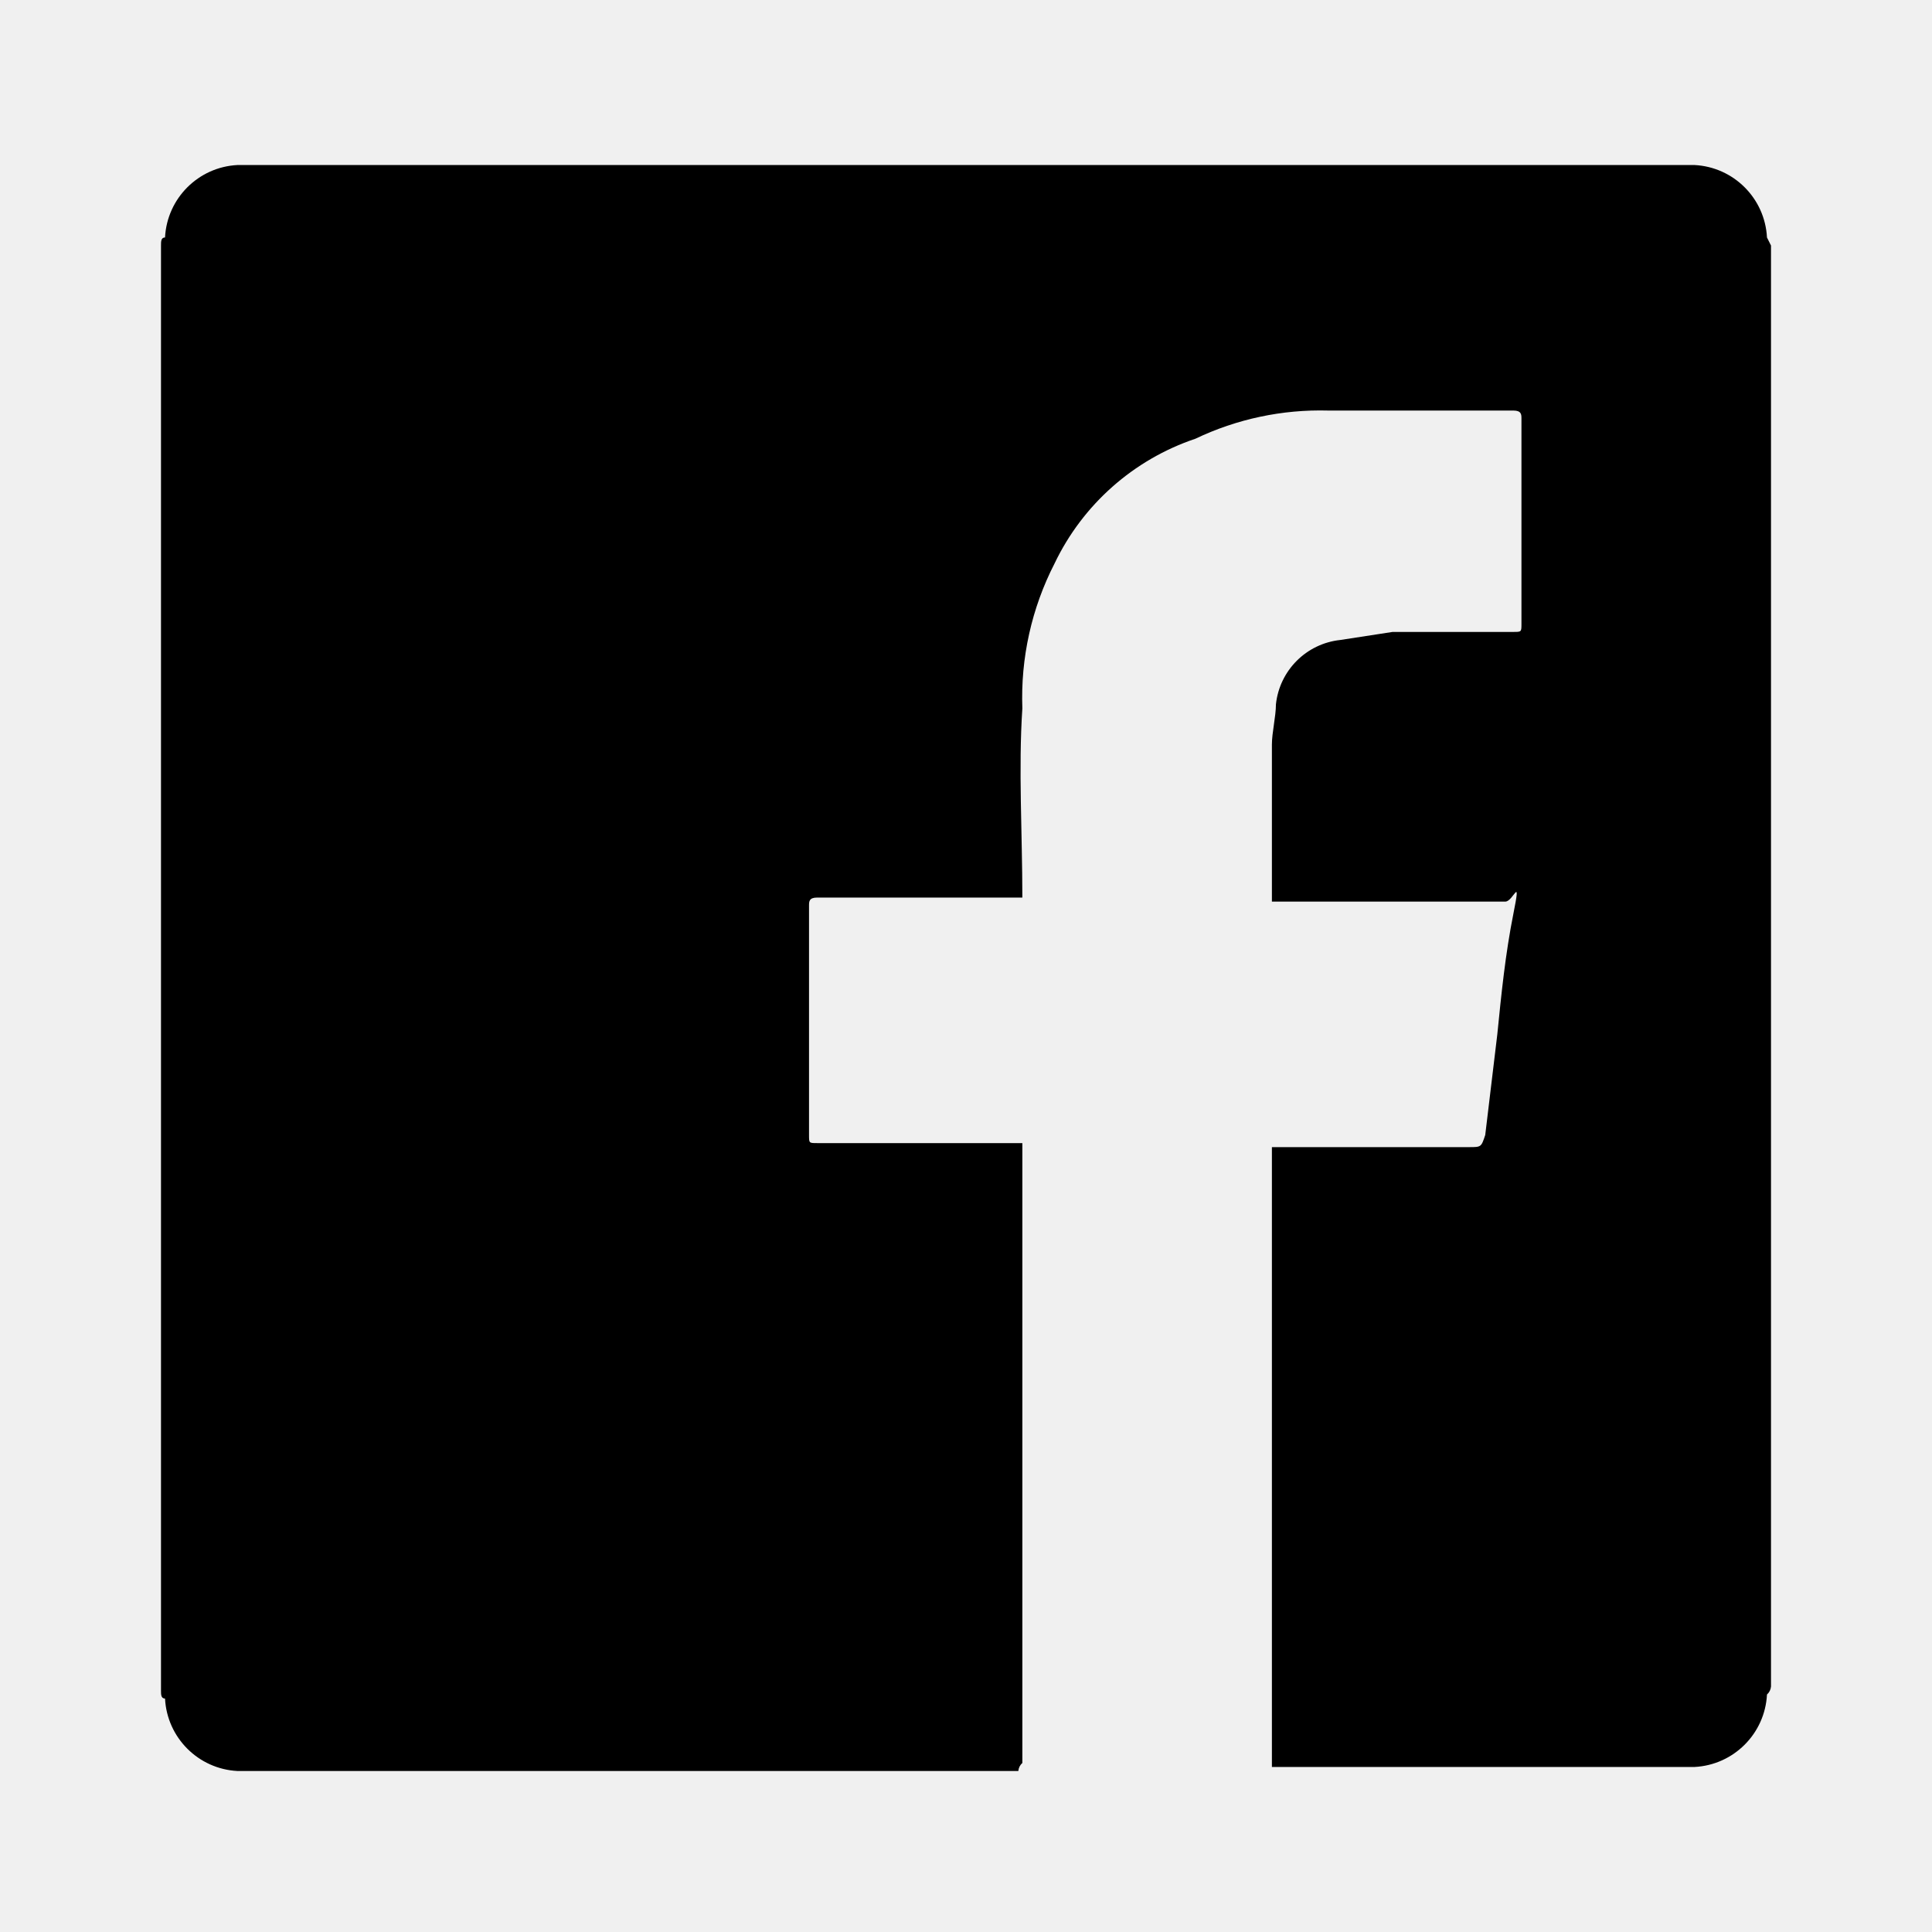
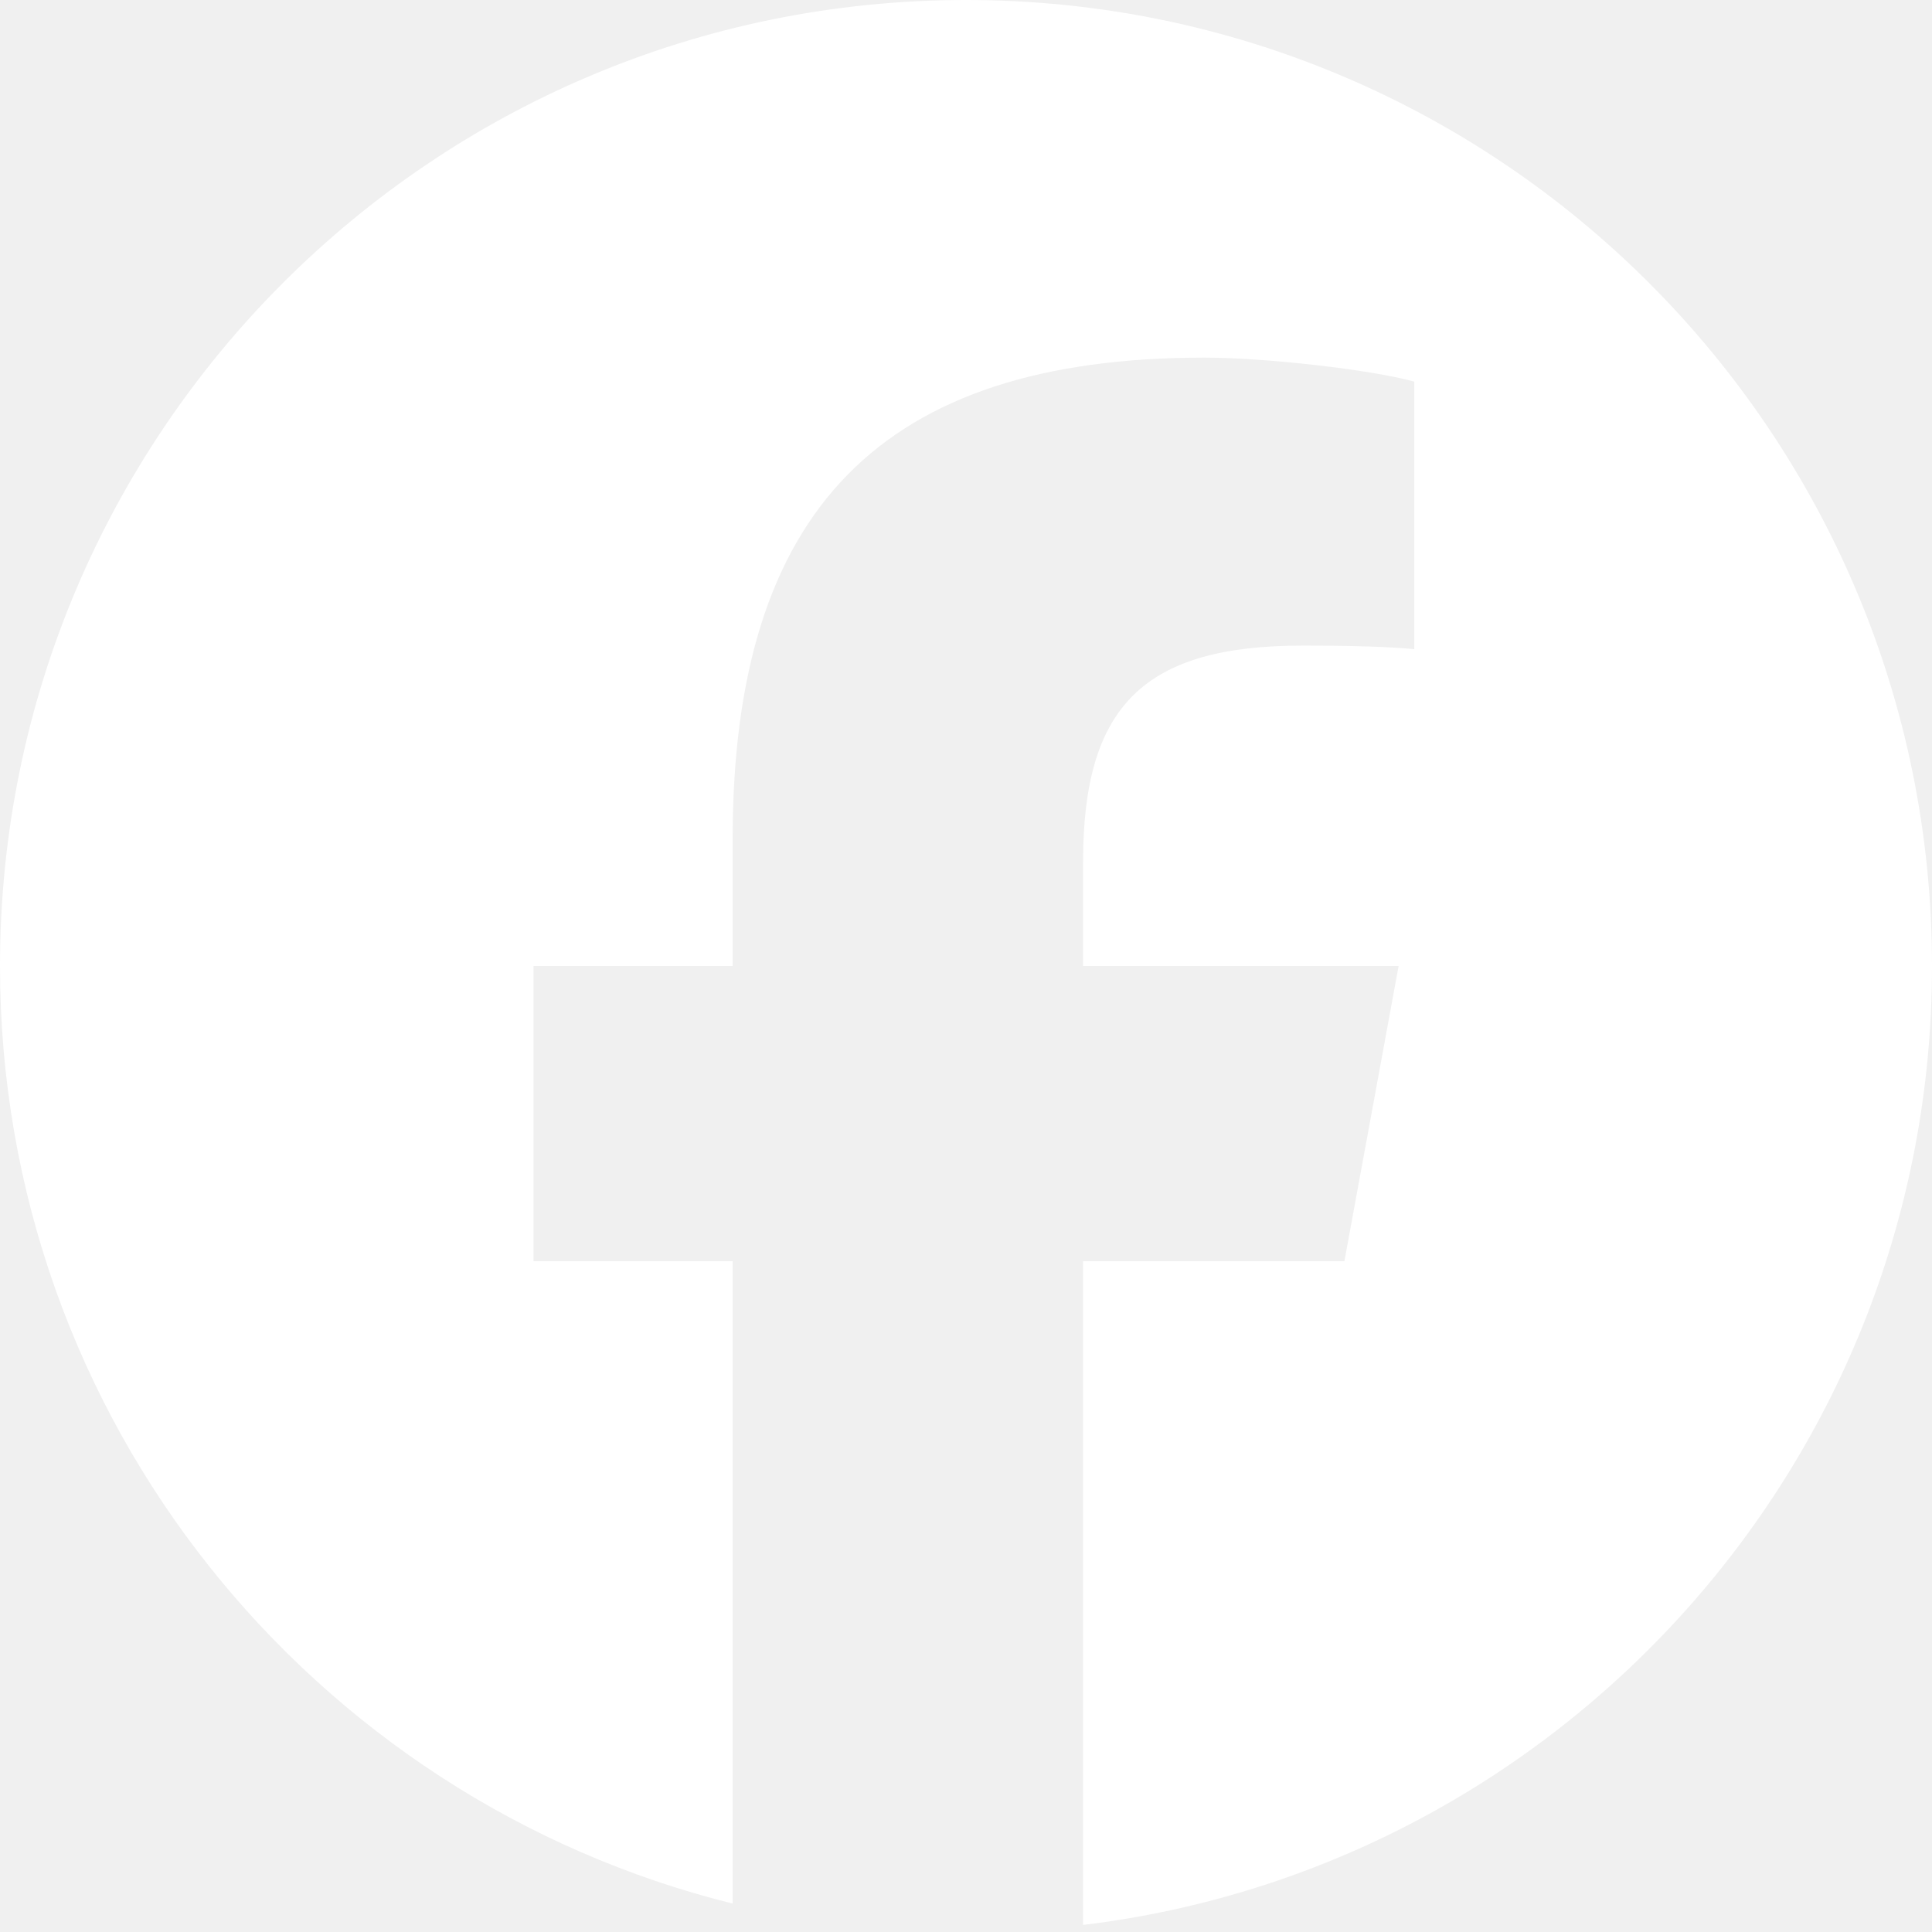
- <svg xmlns="http://www.w3.org/2000/svg" viewBox="0 0 48 48">
-   <g>
-     <path d="M44 6.1v35.8a.3.3 0 0 1-.1.2 1.9 1.9 0 0 1-1.8 1.8H31.6V28.5h4.9c.3 0 .3 0 .4-.3l.3-2.5c.1-1 .2-2 .4-3s0-.3-.2-.3h-5.8v-3.9c0-.3.1-.7.1-1a1.8 1.8 0 0 1 1.6-1.6l1.3-.2h3c.2 0 .2 0 .2-.2v-5.1c0-.1 0-.2-.2-.2H33a7.2 7.2 0 0 0-3.3.7 6 6 0 0 0-3.5 3.1 7.3 7.3 0 0 0-.8 3.6c-.1 1.5 0 3.1 0 4.7h-5.1c-.2 0-.2.1-.2.2v5.7c0 .2 0 .2.2.2h5.1v15.4a.3.3 0 0 0-.1.2H5.9a1.9 1.9 0 0 1-1.8-1.8c-.1 0-.1-.1-.1-.2V6.1c0-.1 0-.2.1-.2a1.9 1.9 0 0 1 1.8-1.8h36.2a1.9 1.9 0 0 1 1.8 1.8z" />
-   </g>
+ <svg xmlns="http://www.w3.org/2000/svg" width="30" height="30" fill="none" viewBox="0 0 500 500">
+   <path fill="#fff" d="M500 250C500 111.93 388.07 0 250 0S0 111.93 0 250c0 117.24 80.72 215.62 189.61 242.64V326.4h-51.55V250h51.55v-32.92c0-85.09 38.51-124.53 122.05-124.53 15.84 0 43.17 3.11 54.35 6.21v69.25c-5.9-.62-16.15-.93-28.88-.93-40.99 0-56.83 15.53-56.83 55.9V250h81.66l-14.03 76.4H280.3v171.77C404.07 483.22 500 377.82 500 250z" />
+   <path d="M347.92 326.4l14.03-76.4h-81.66v-27.02c0-40.37 15.84-55.9 56.83-55.9 12.73 0 22.98.31 28.88.93V98.76c-11.18-3.11-38.51-6.21-54.35-6.21-83.54 0-122.05 39.44-122.05 124.53V250h-51.55v76.4h51.55v166.24c19.34 4.8 39.57 7.36 60.39 7.36 10.25 0 20.36-.63 30.29-1.83V326.4h67.64z" />
</svg>
